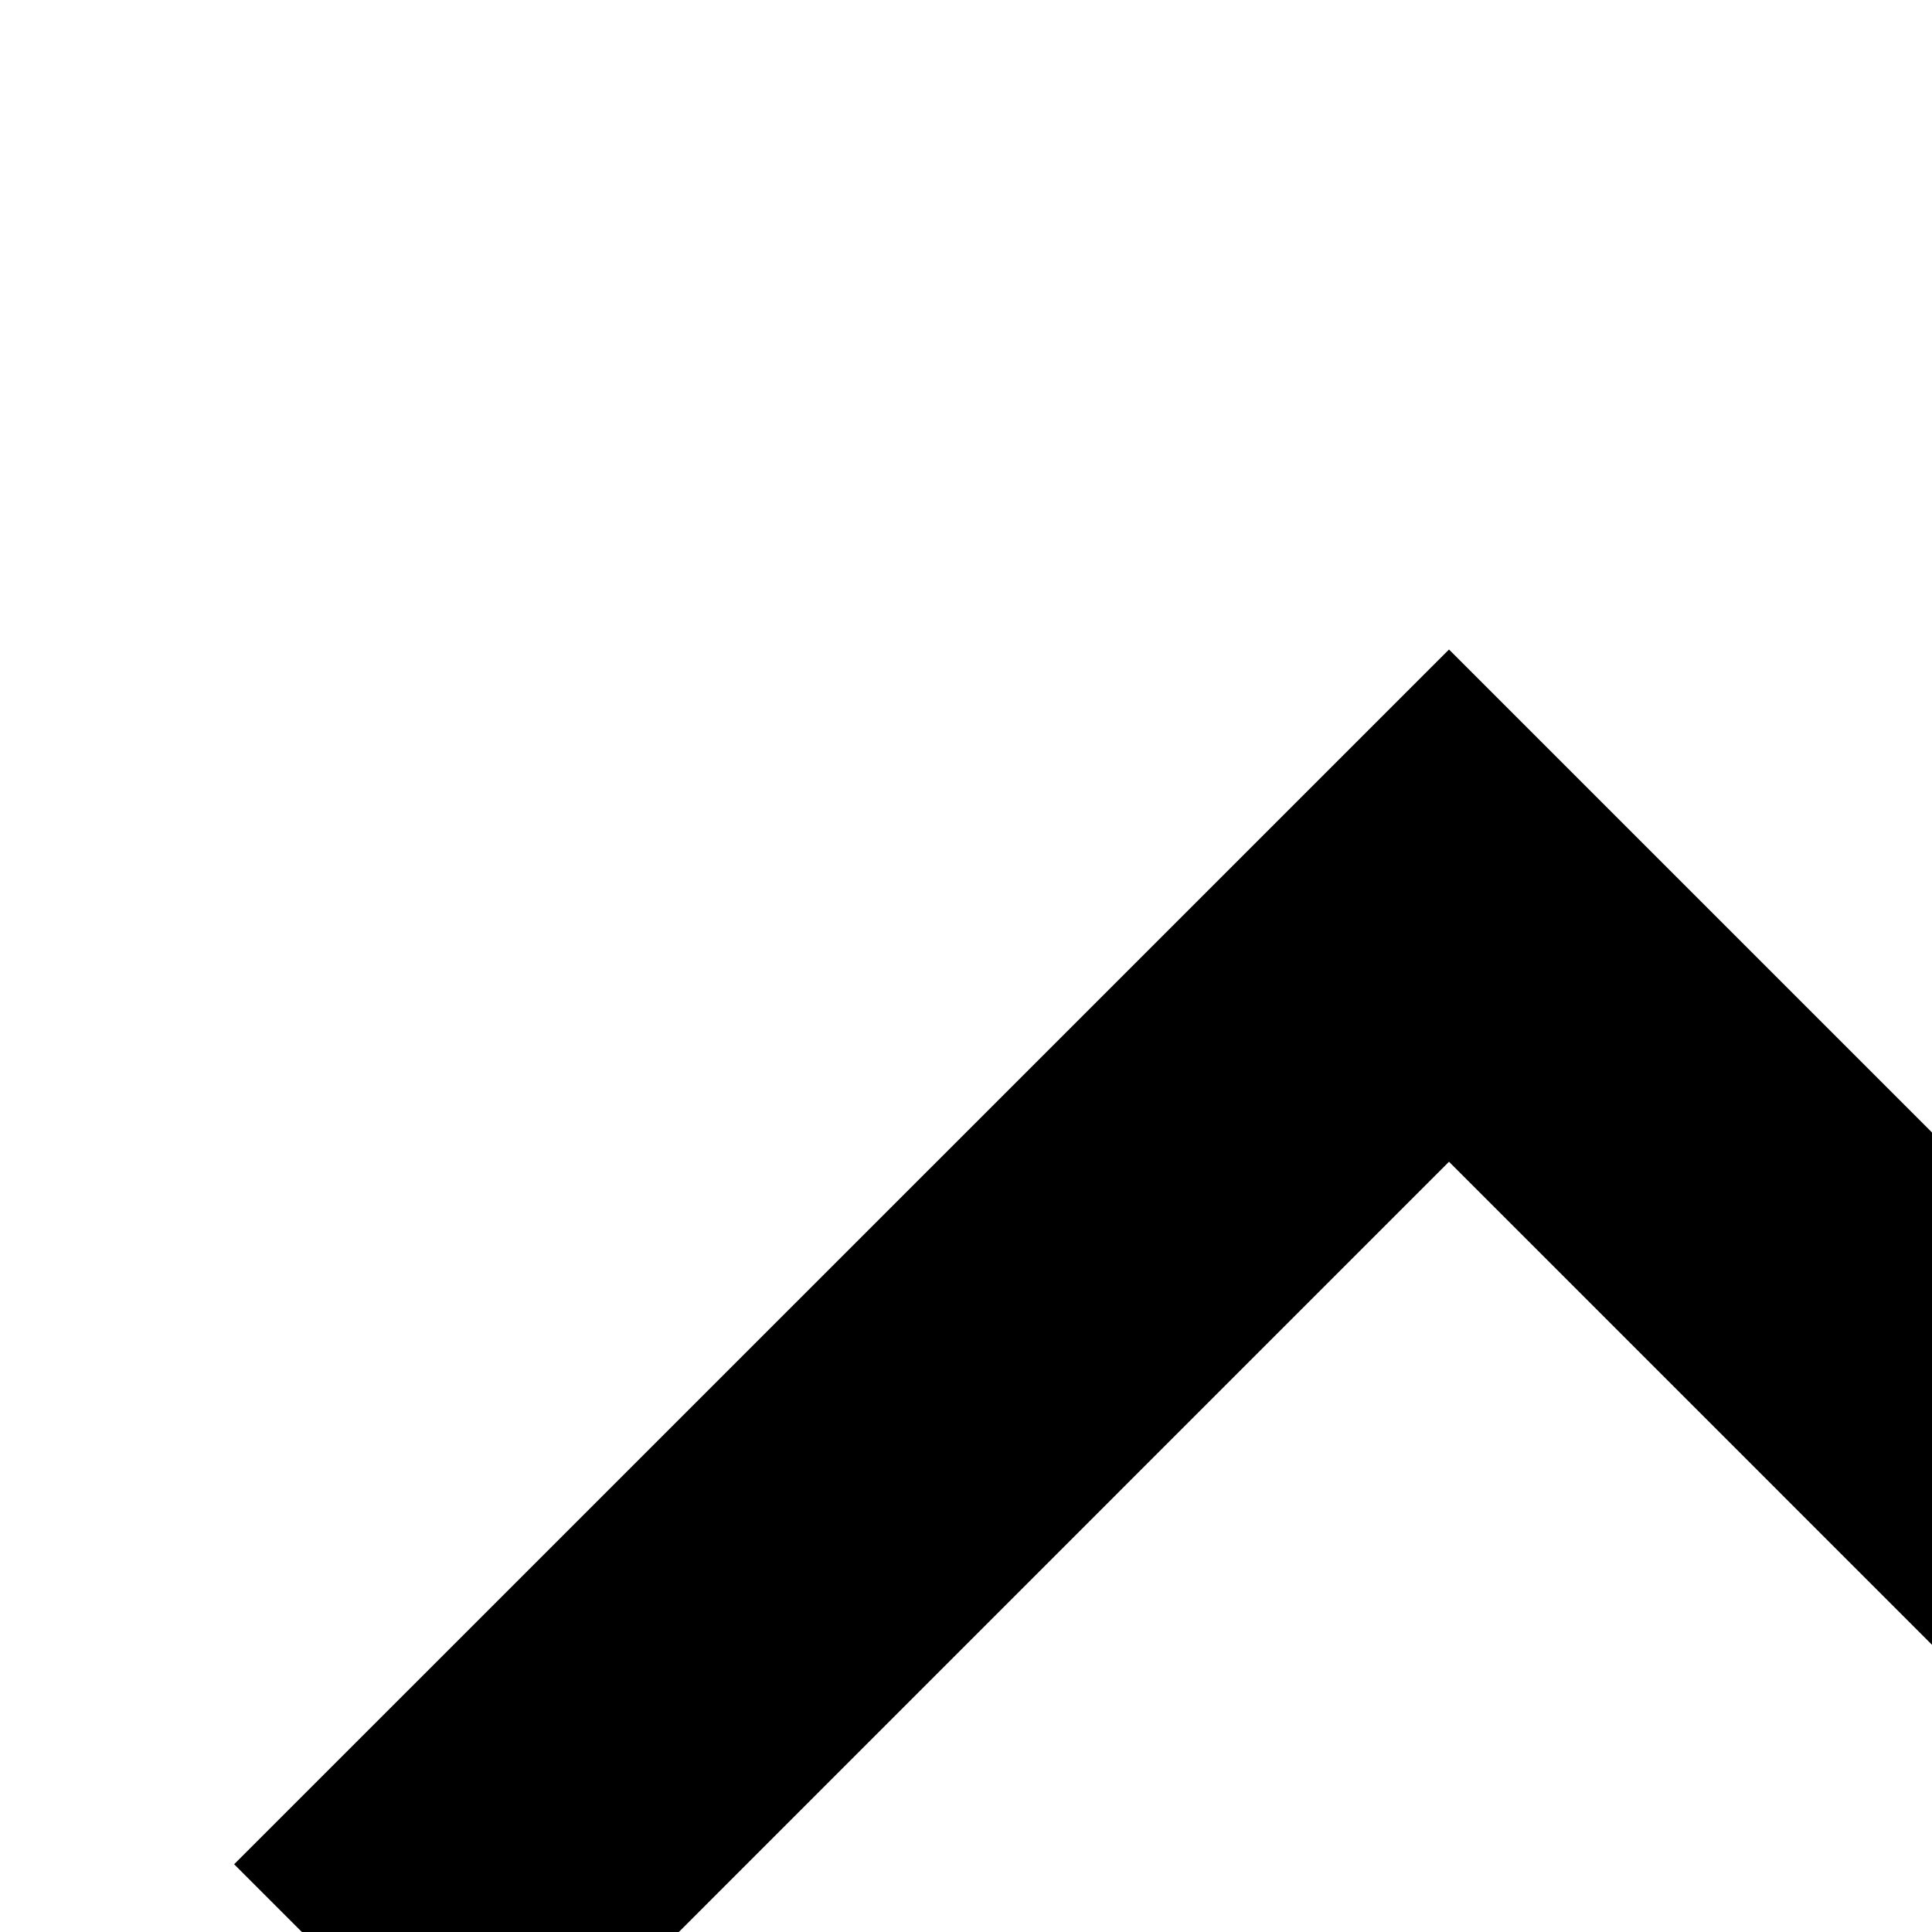
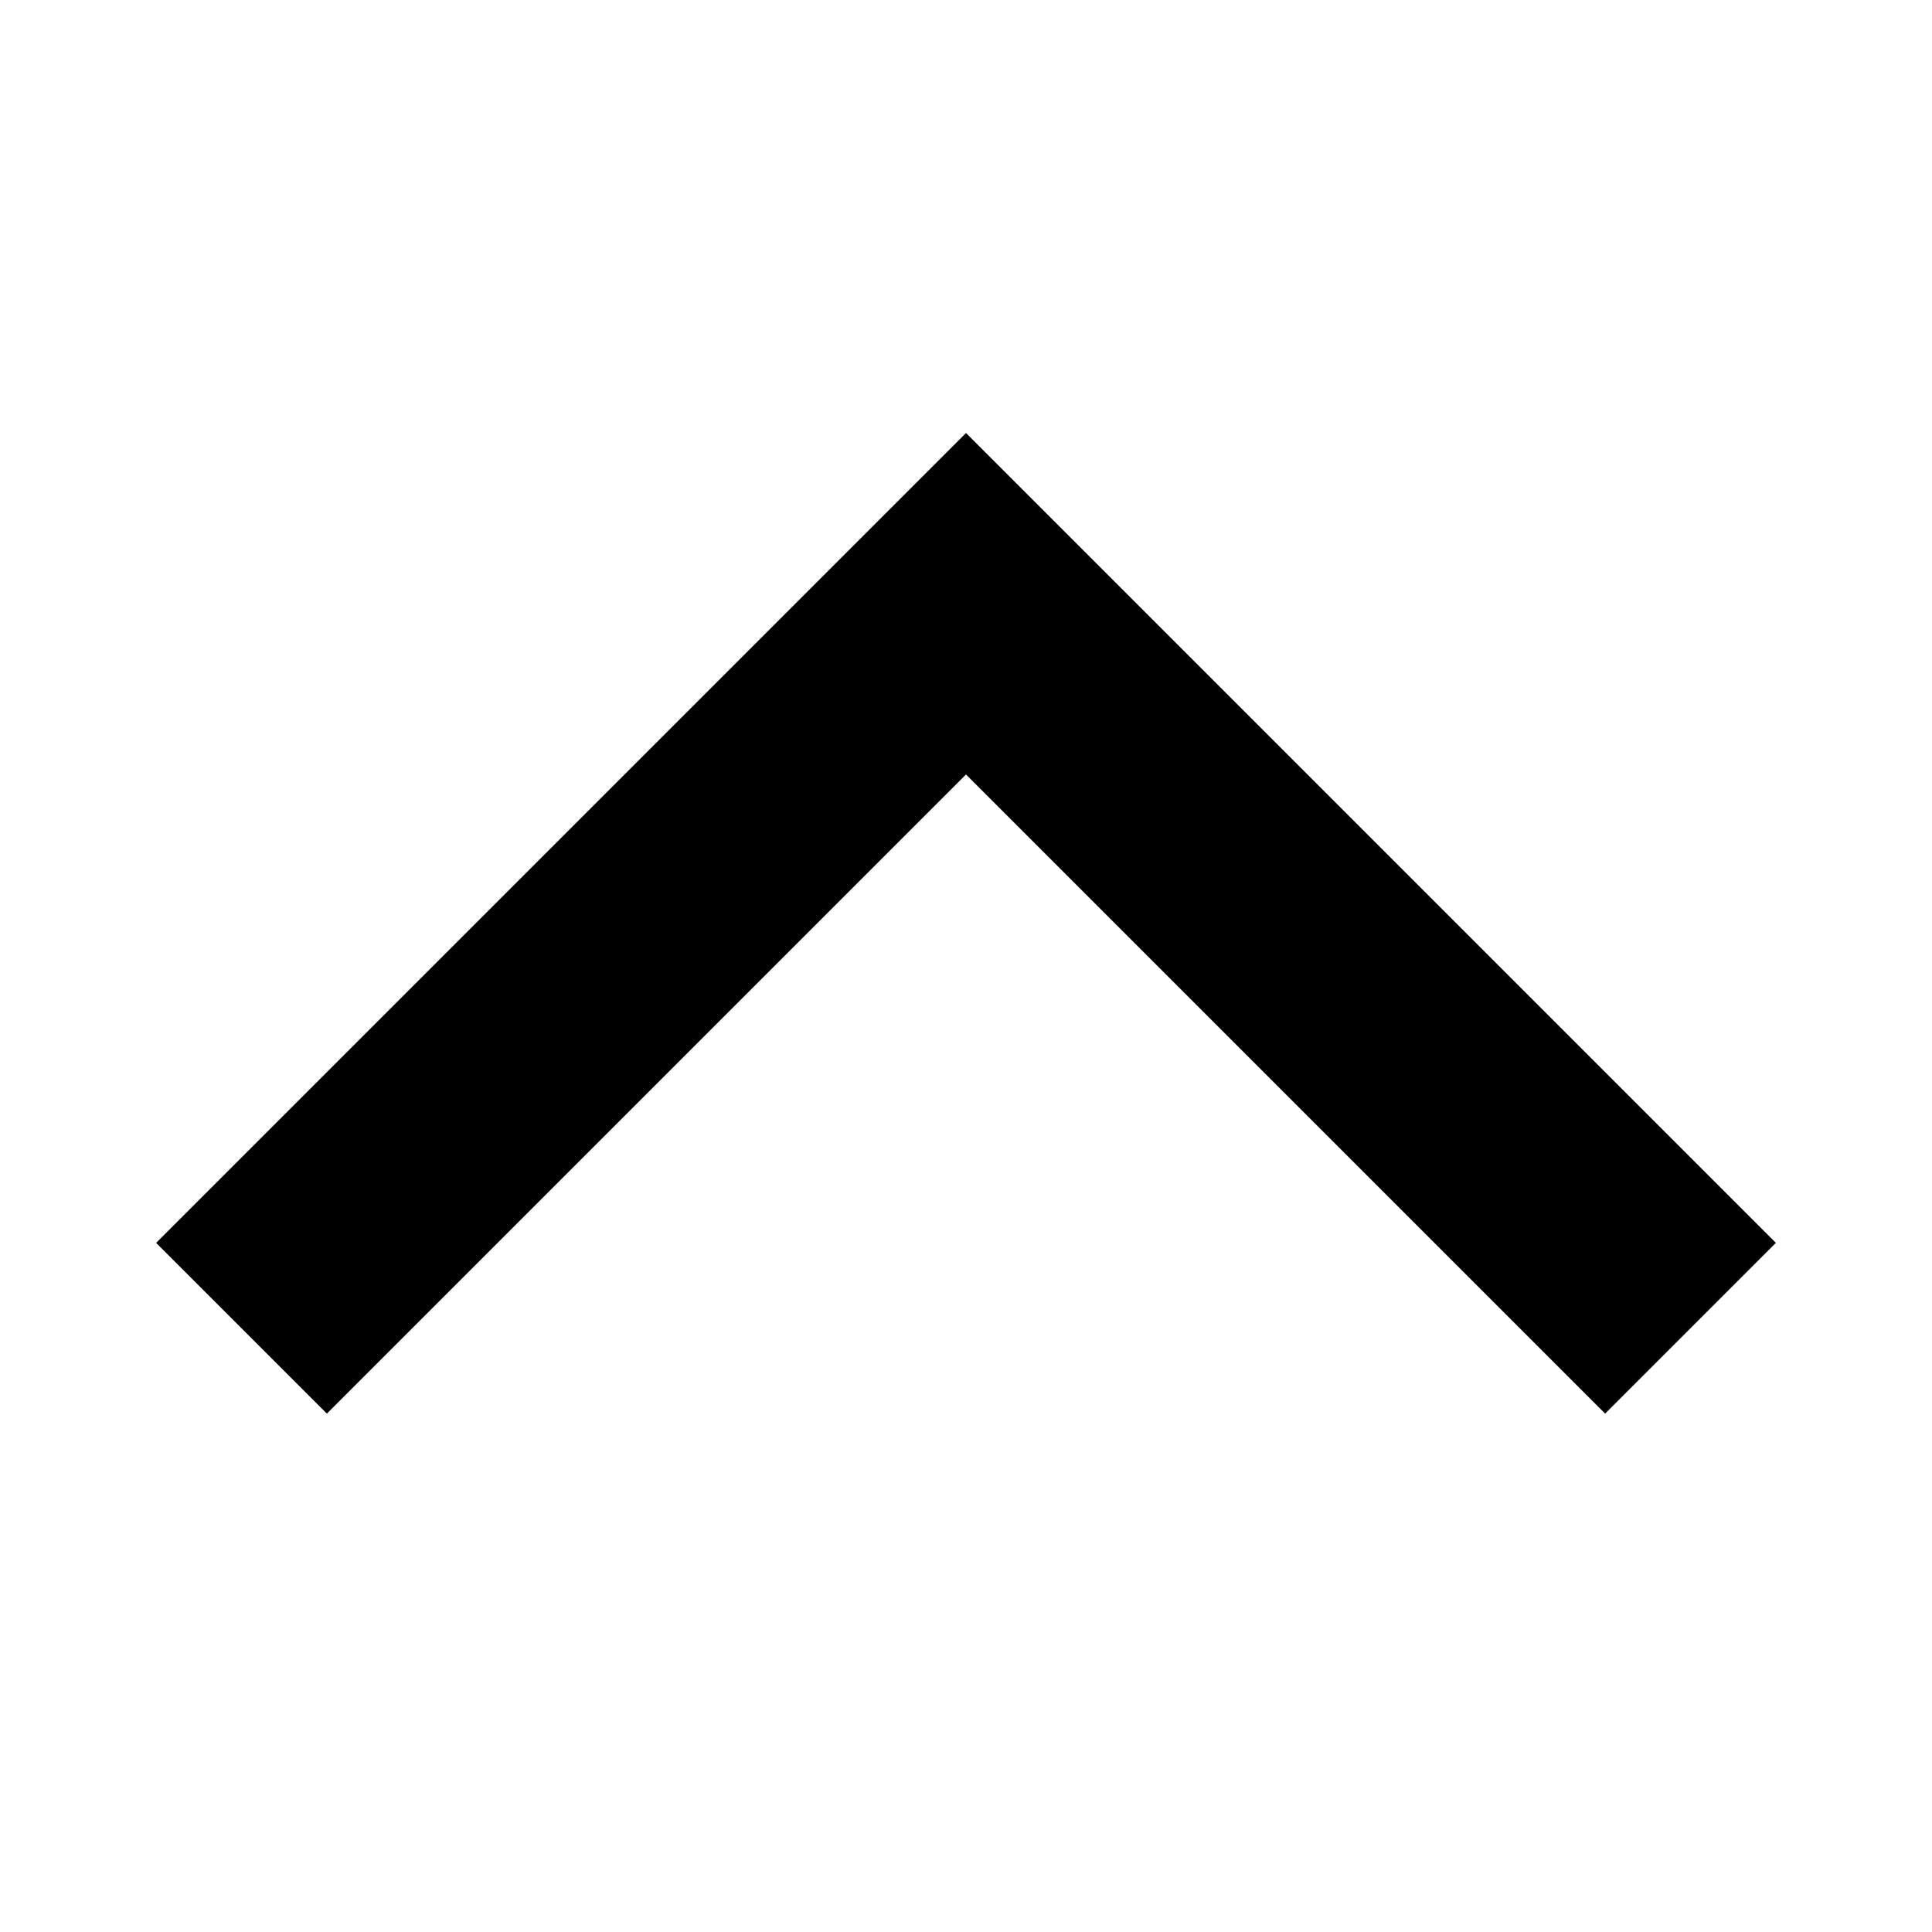
<svg xmlns="http://www.w3.org/2000/svg" width="16" height="16" viewBox="0 0 16 16">
-   <path fill-rule="evenodd" clip-rule="evenodd" d="M12 9.621L4.061 17.561L1.939 15.439L12 5.379L22.061 15.439L19.939 17.561L12 9.621Z" />
+   <path fill-rule="evenodd" clip-rule="evenodd" d="M2.707 11.707L1.293 10.293L8 3.586L14.707 10.293L13.293 11.707L8 6.414L2.707 11.707Z" />
</svg>
